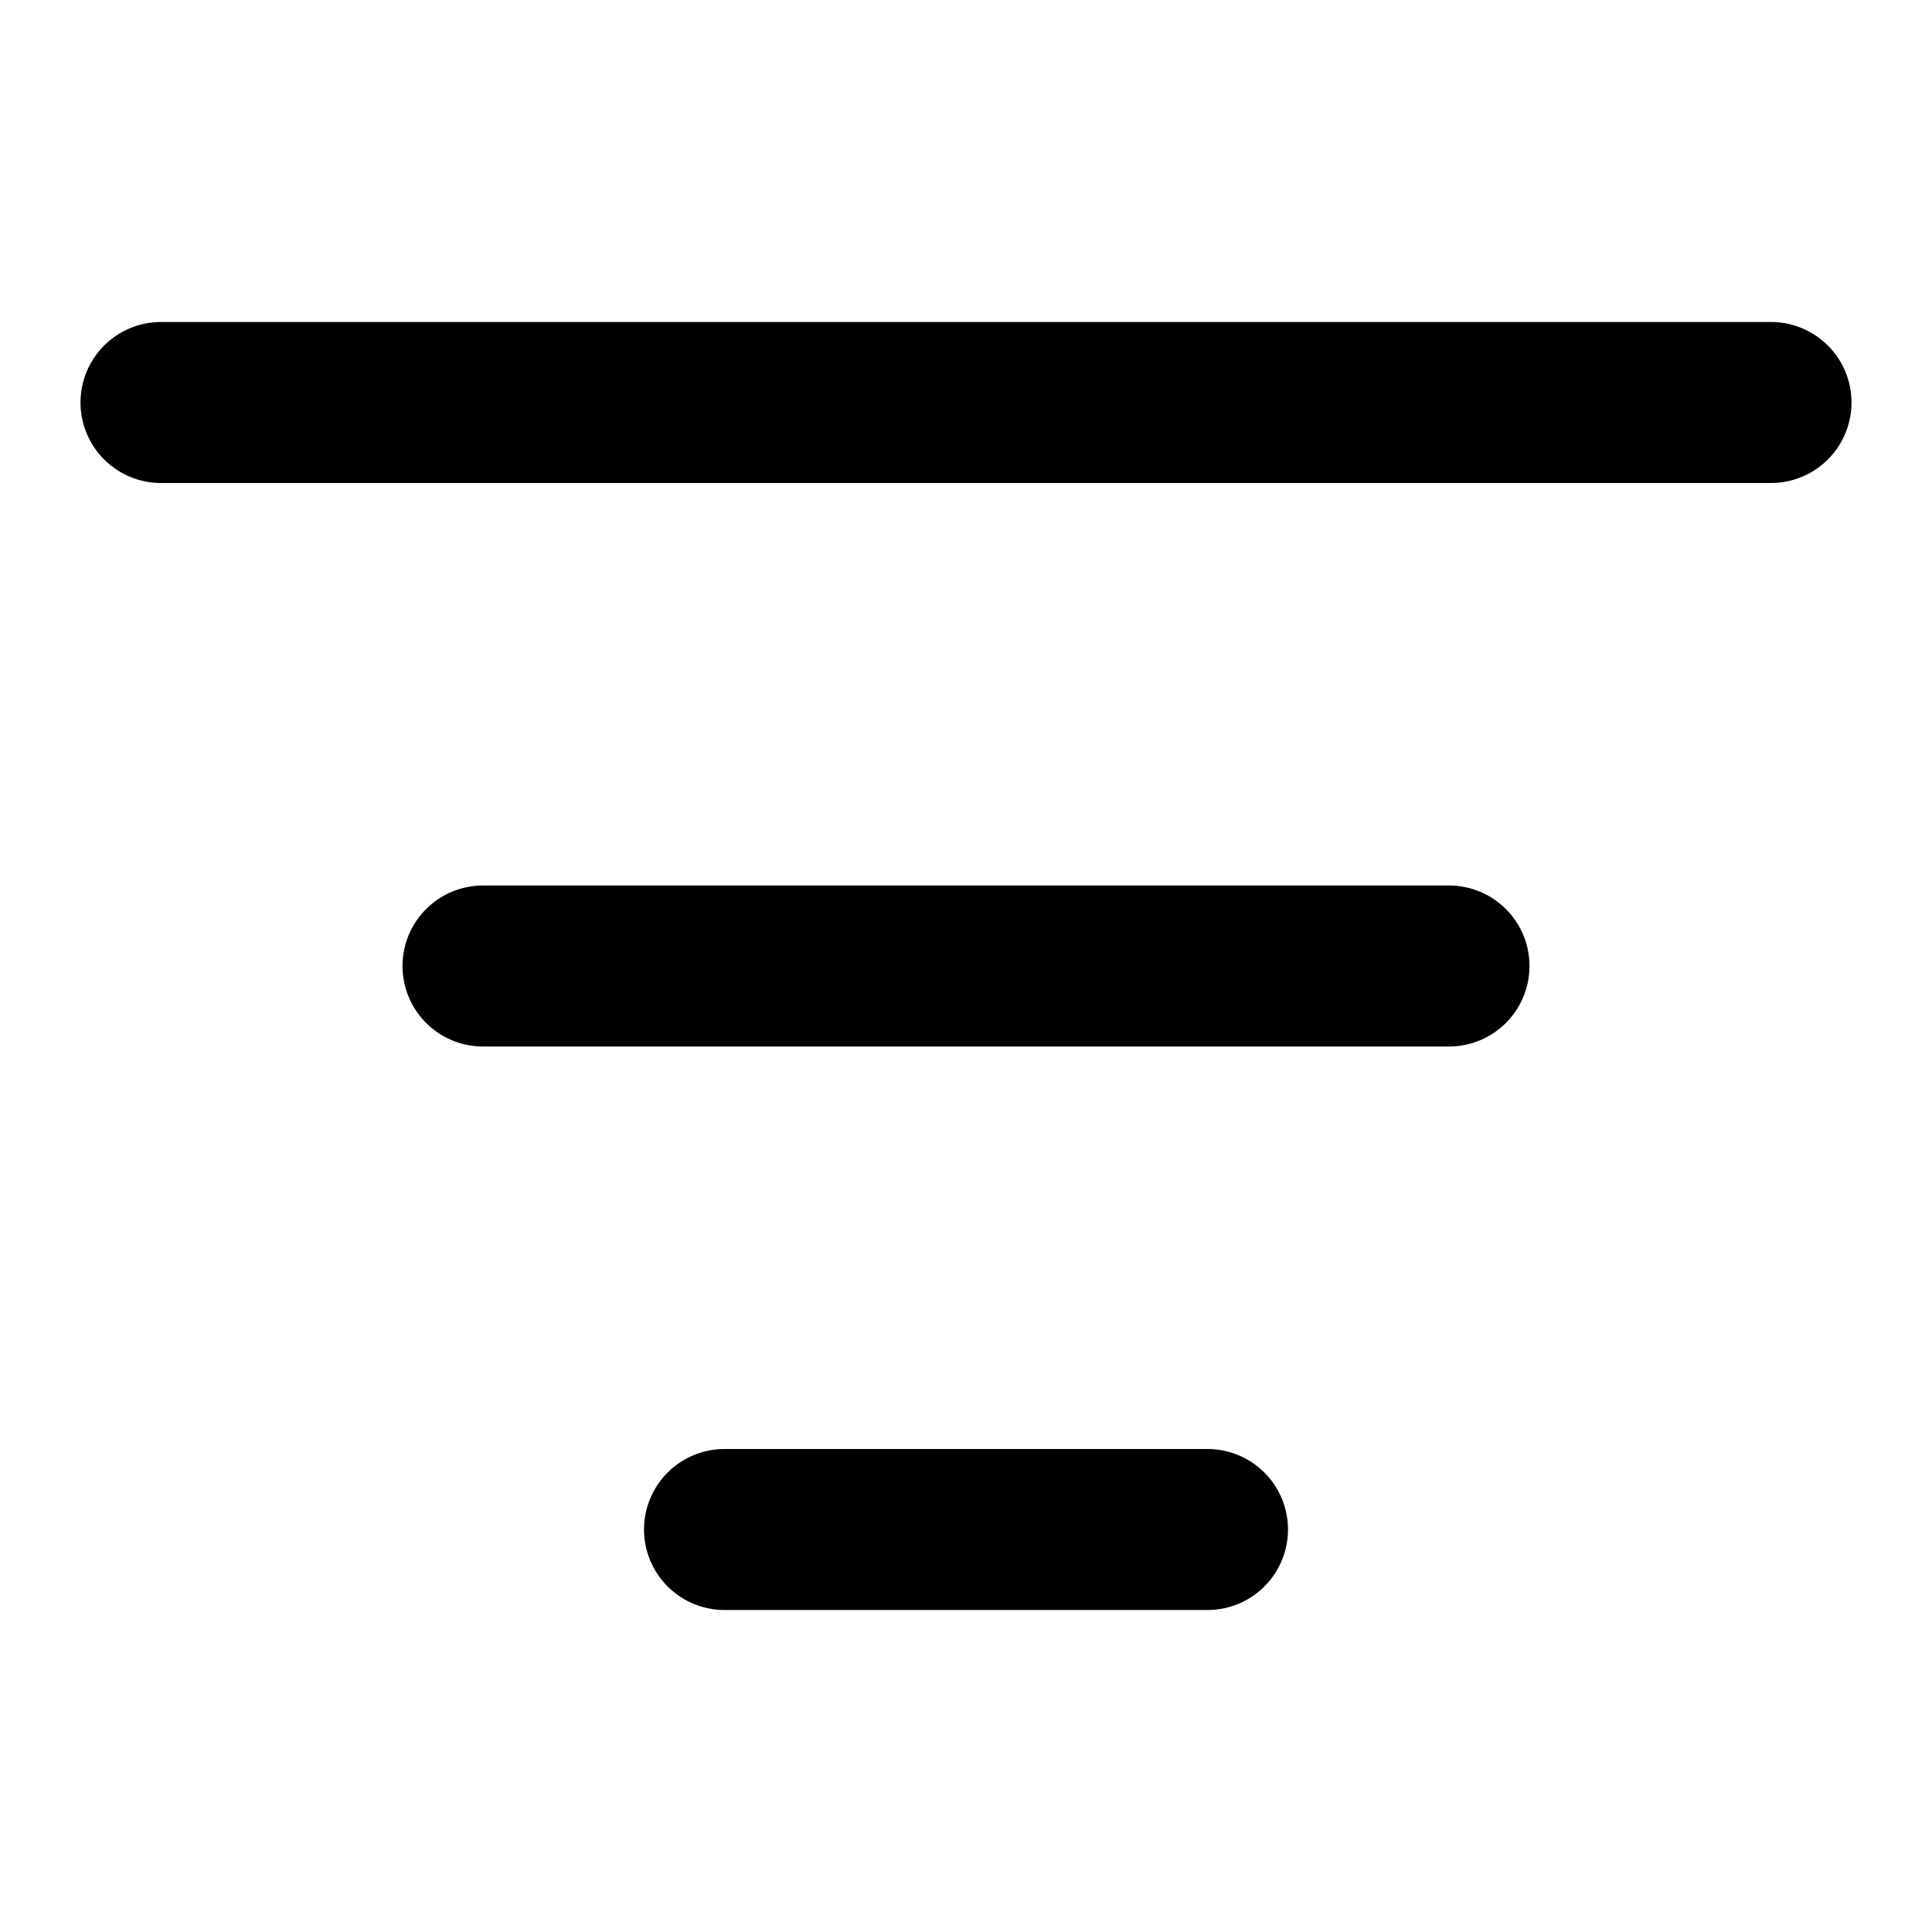
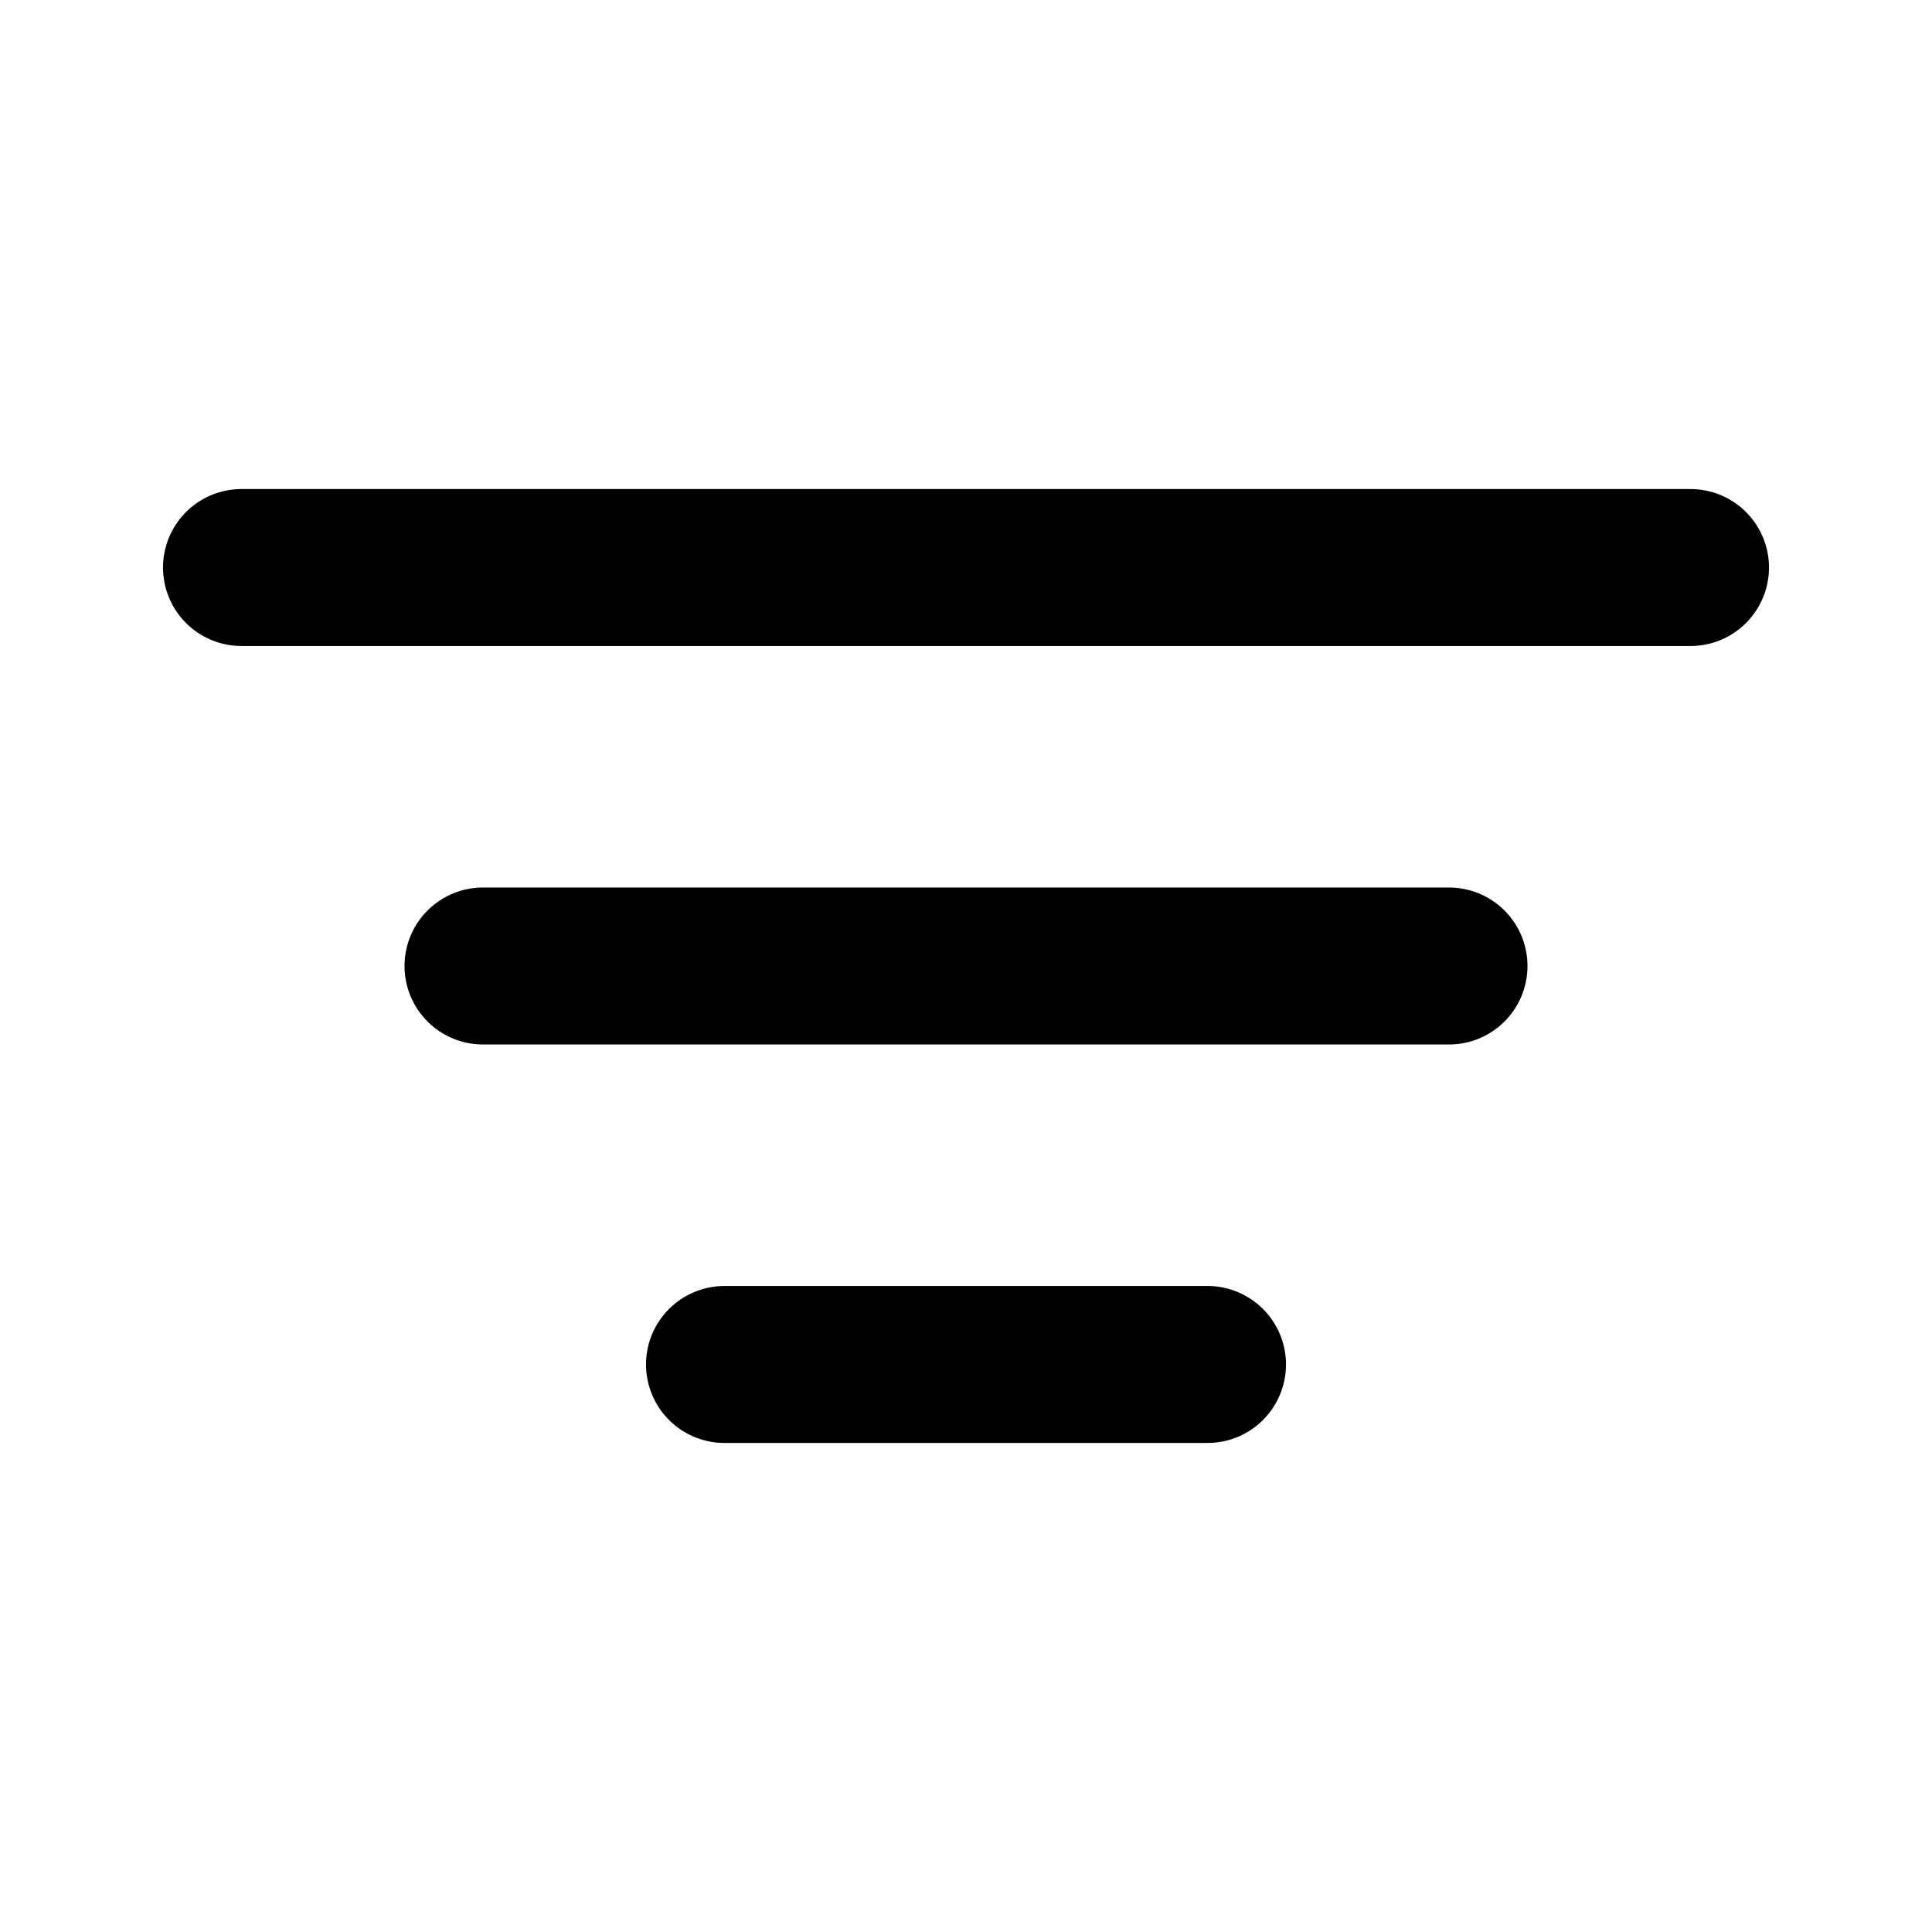
- <svg xmlns="http://www.w3.org/2000/svg" viewBox="0 0 24 24" fill="none" stroke="currentColor" stroke-width="2" stroke-linecap="round" stroke-linejoin="round">
-   <path d="M2 5h20" />
-   <path d="M6 12h12" />
-   <path d="M9 19h6" />
+ <svg xmlns="http://www.w3.org/2000/svg" viewBox="0 0 16 16" fill="none" stroke="currentColor" stroke-width="1.3" stroke-linecap="round" stroke-linejoin="round">
+   <path d="M4 8h8M2 4.7h12m-8 6.6h4" />
</svg>
